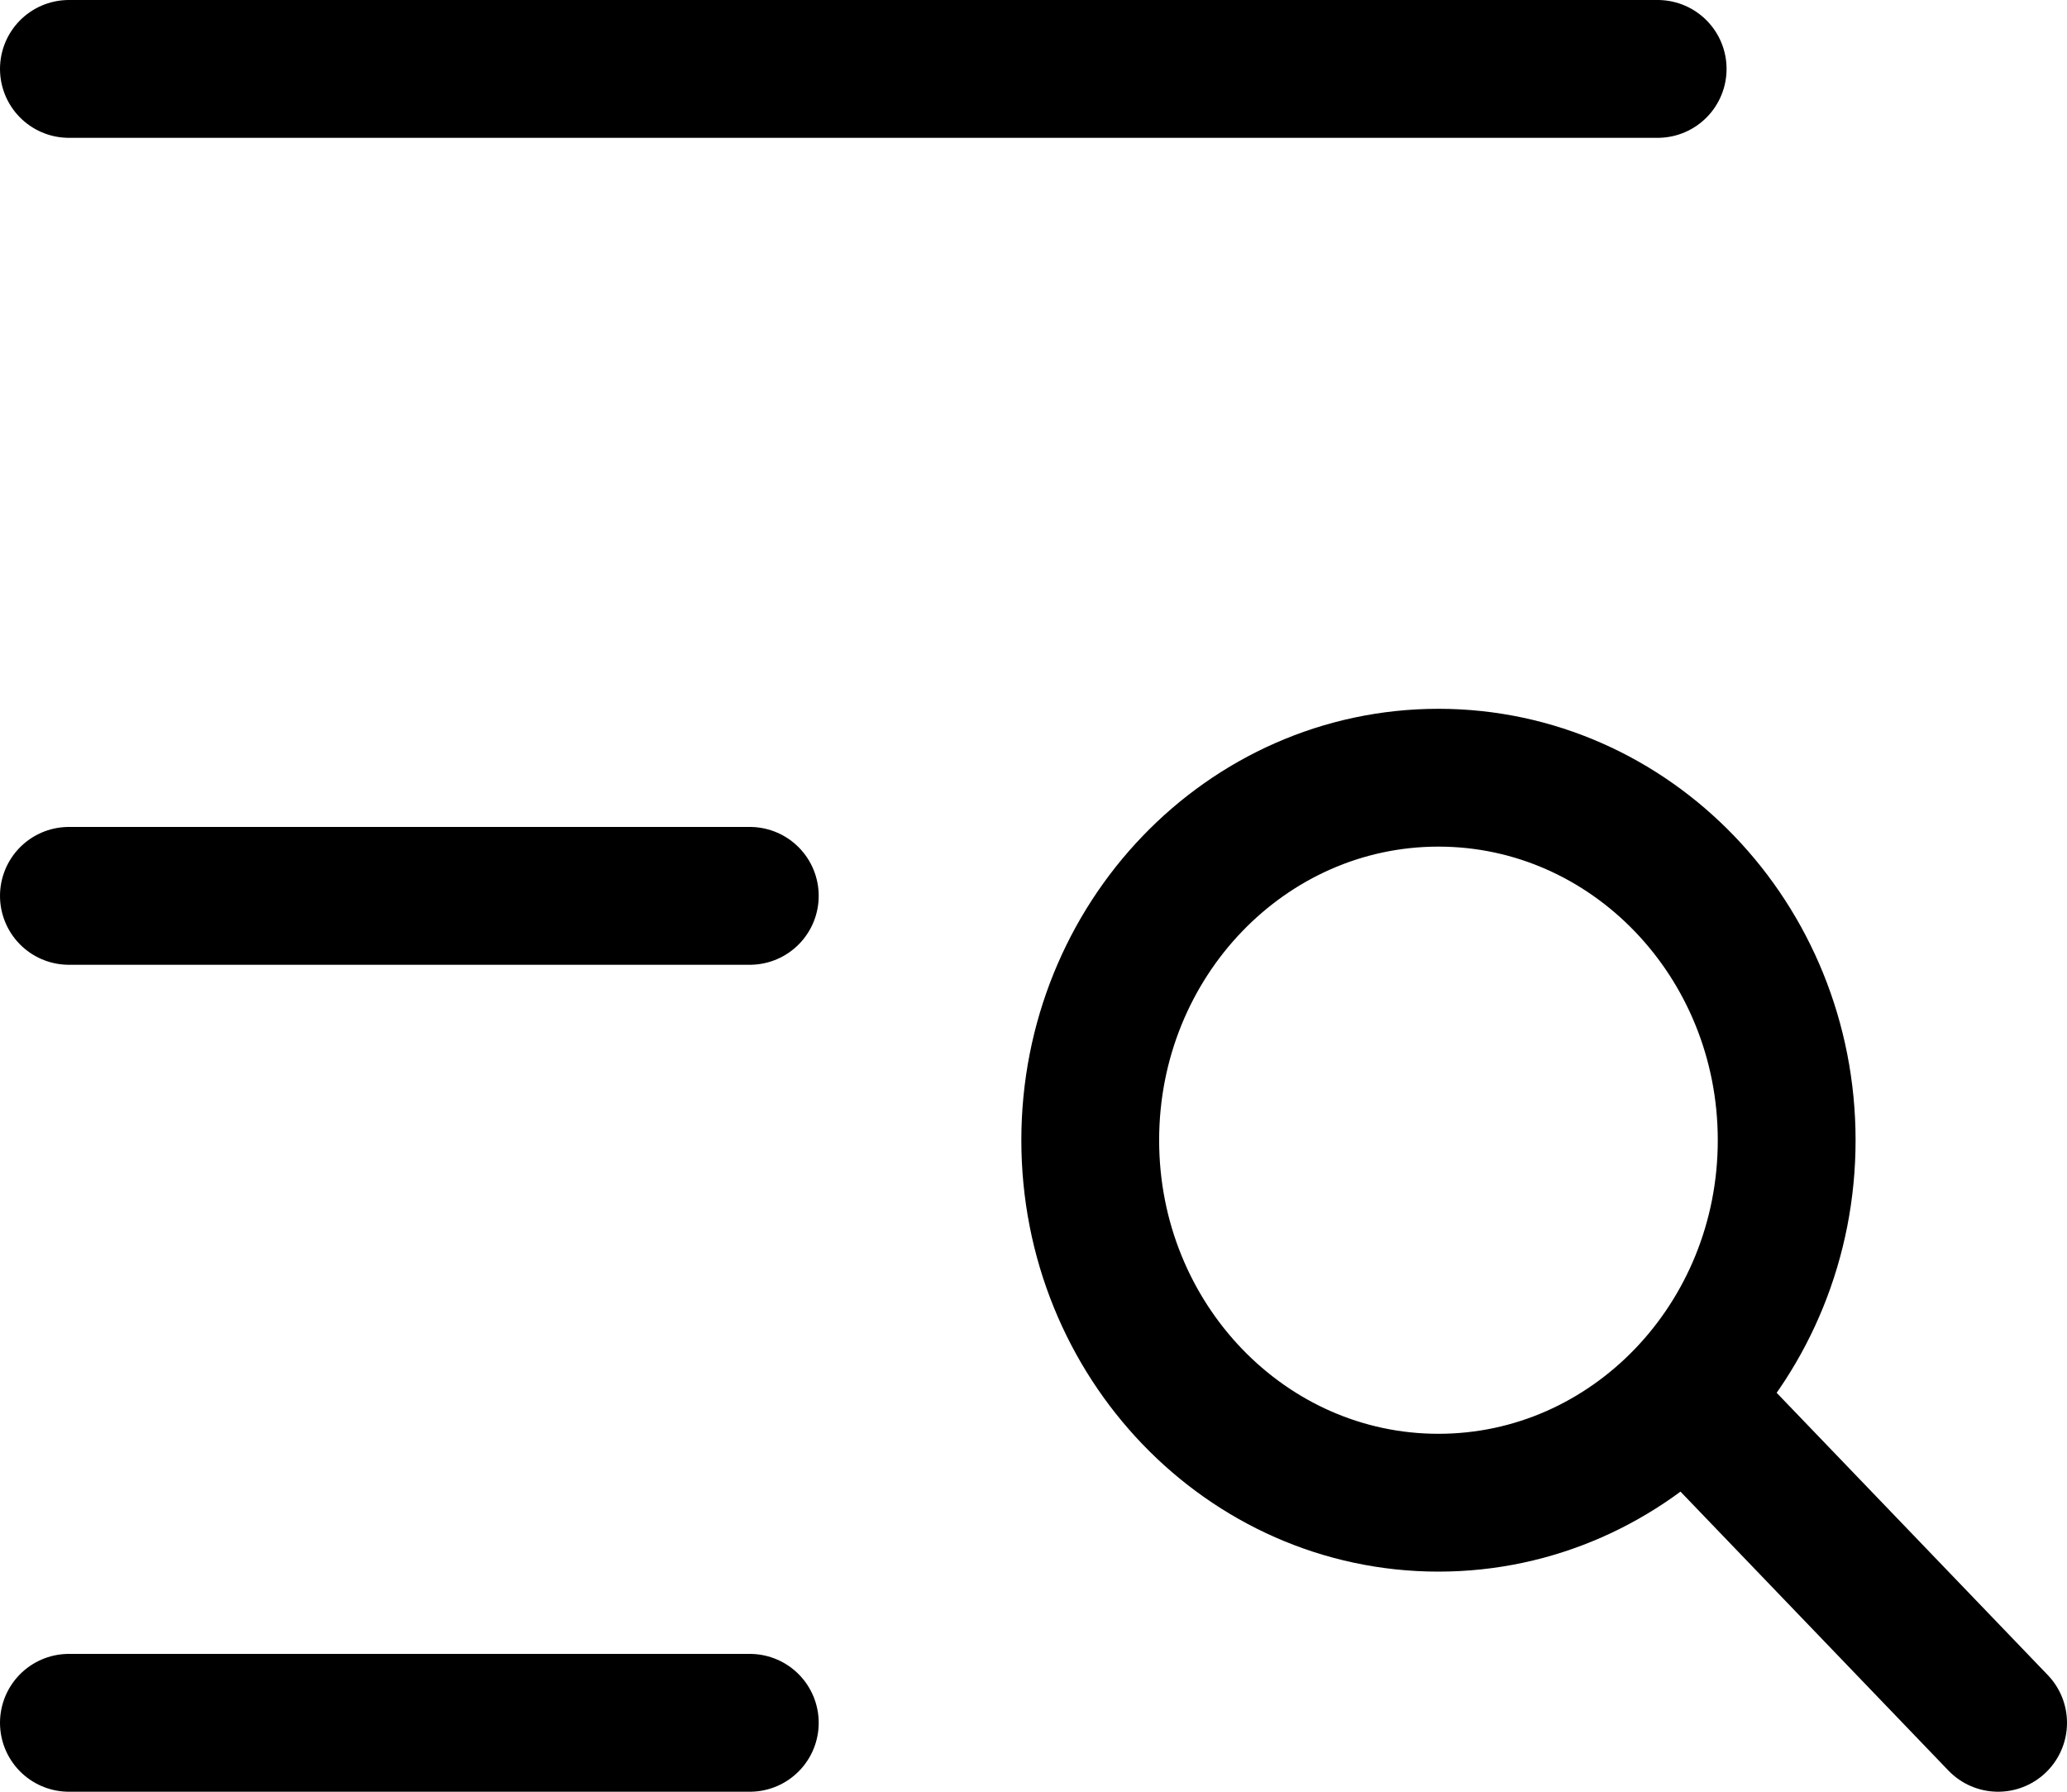
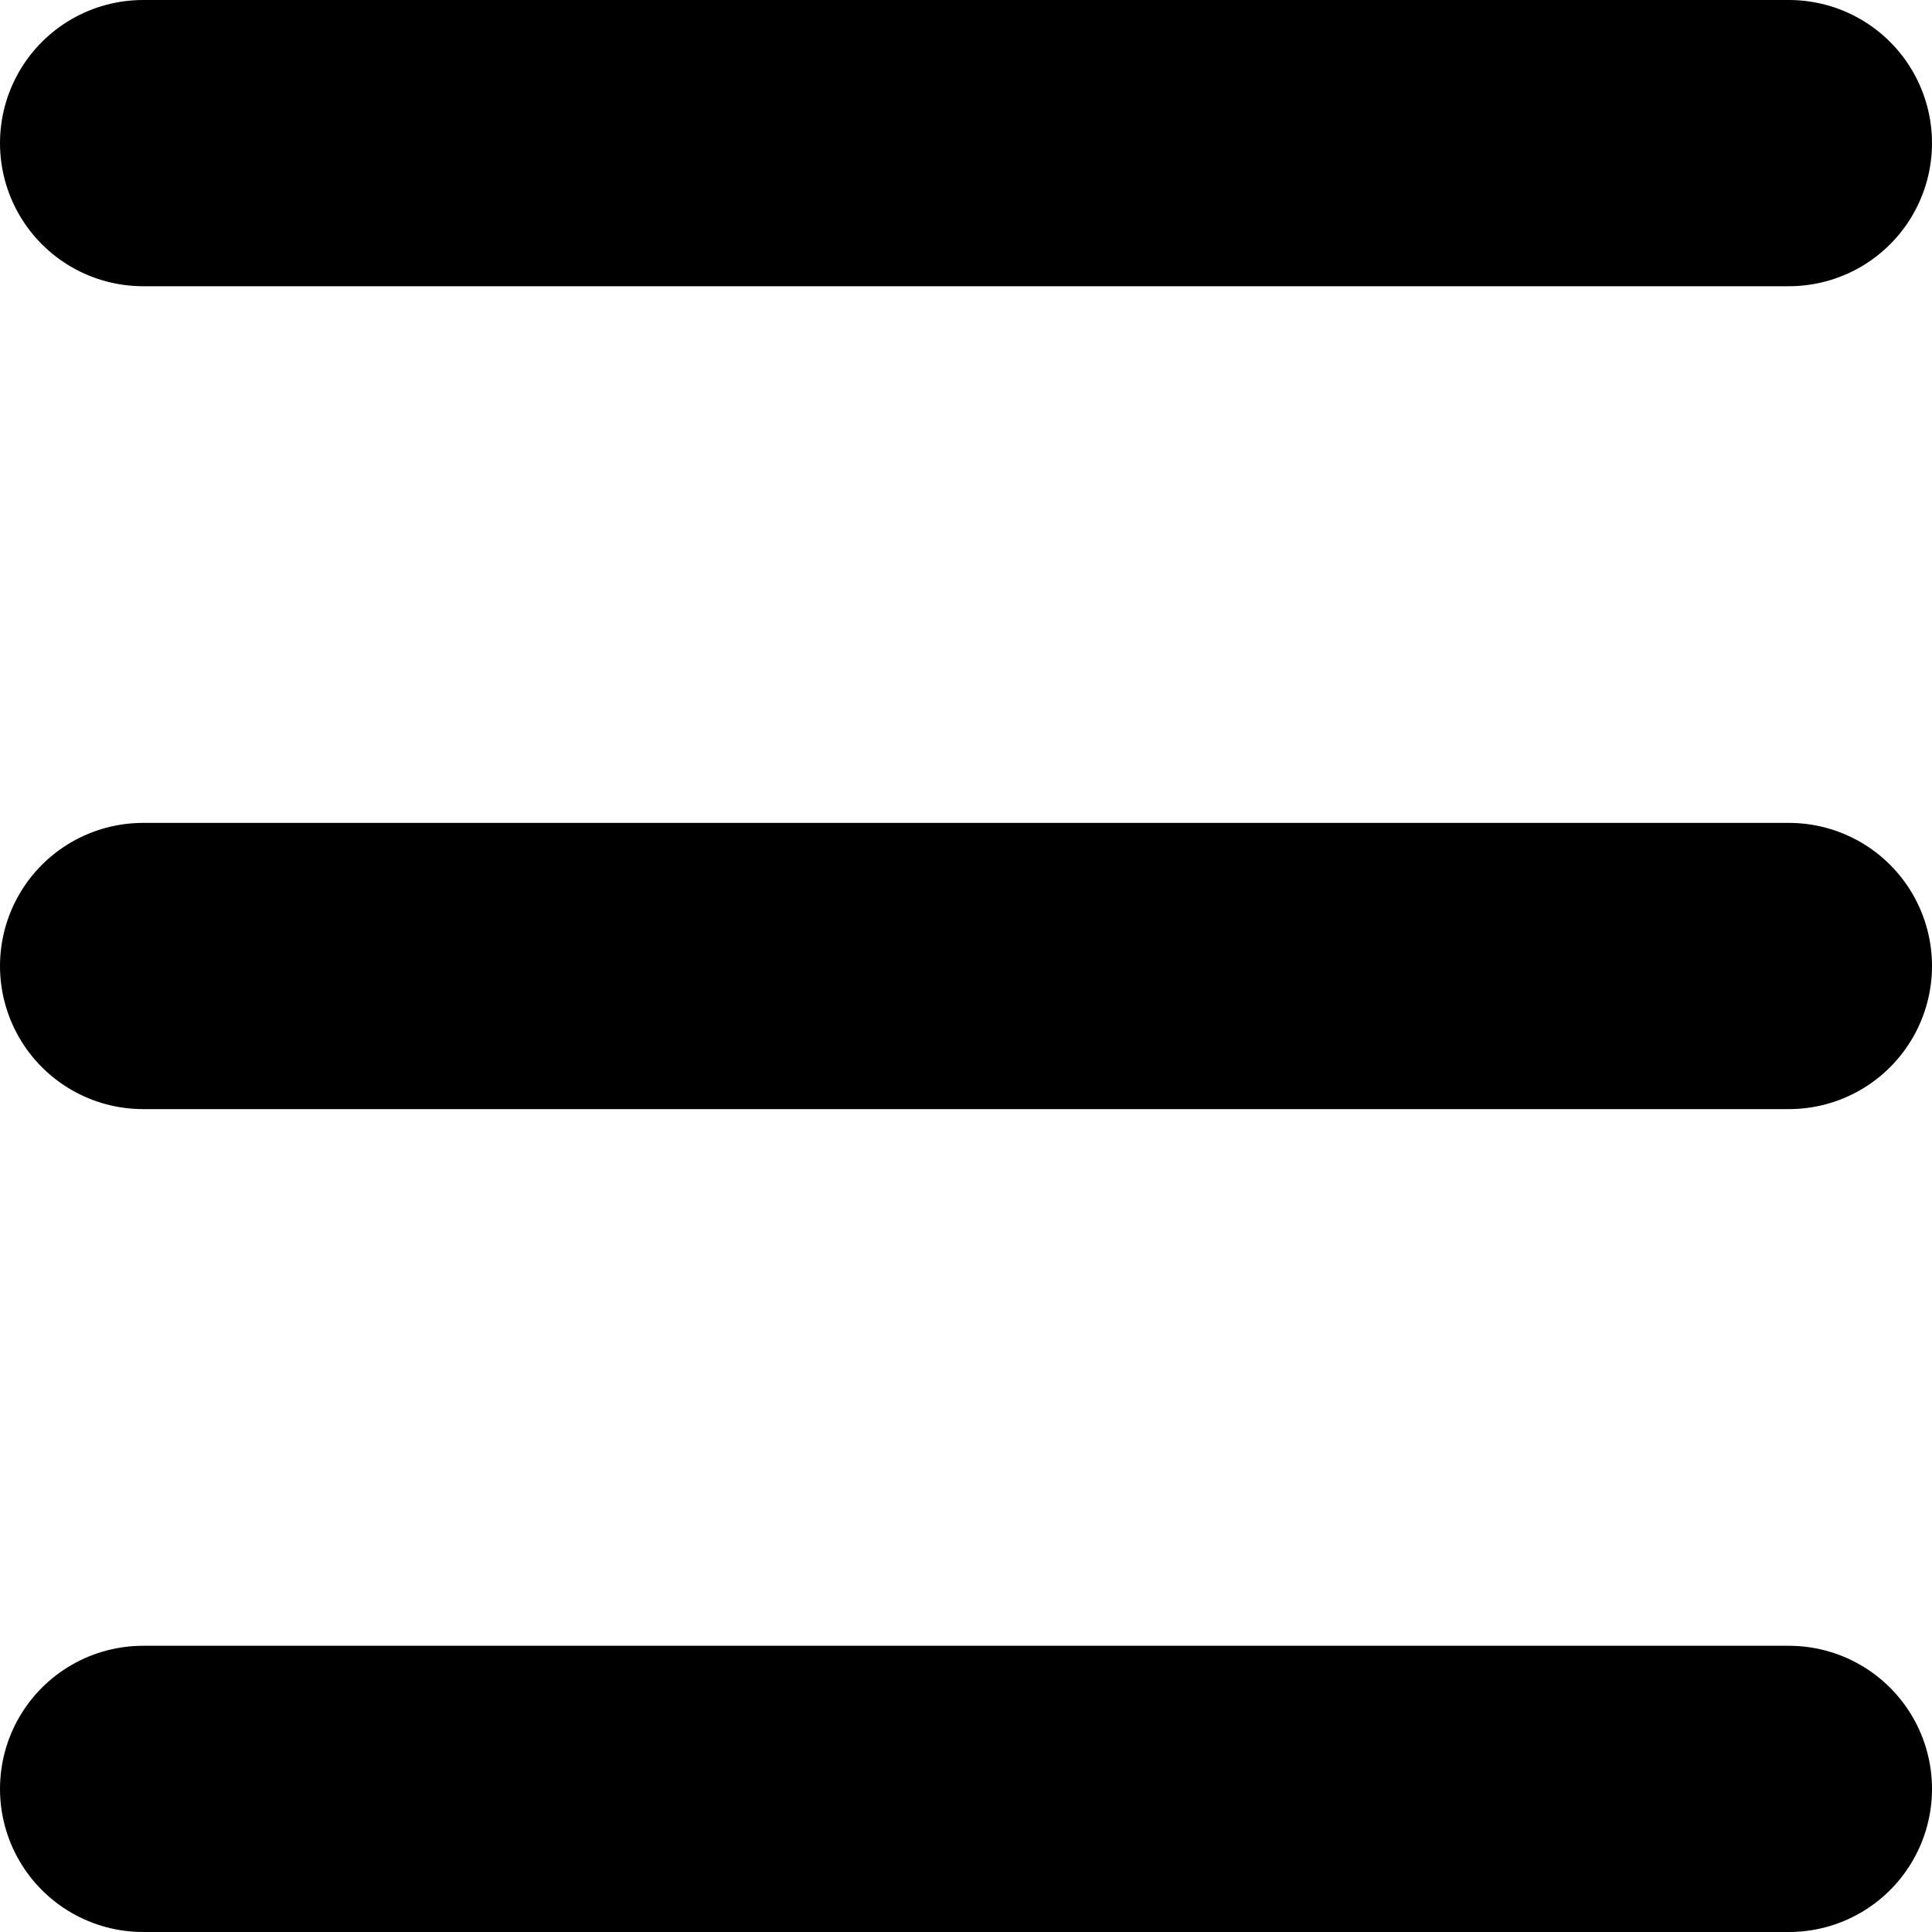
- <svg xmlns="http://www.w3.org/2000/svg" width="60" height="52" viewBox="0 0 60 52" fill="none">
-   <path d="M2 26H21.765M2 2H48.118M2 50H21.765M58 50L48.903 40.531M48.903 40.531C50.732 38.627 51.863 35.997 51.863 33.092C51.863 27.282 47.337 22.571 41.755 22.571C36.173 22.571 31.647 27.282 31.647 33.092C31.647 38.902 36.173 43.612 41.755 43.612C44.546 43.612 47.073 42.435 48.903 40.531Z" stroke="black" stroke-width="4" stroke-linecap="round" stroke-linejoin="round" />
+ <svg xmlns="http://www.w3.org/2000/svg" width="27" height="27" viewBox="0 0 27 27" fill="none">
+   <path d="M2 13.5H25M2 2H25M2 25H25" stroke="black" stroke-width="4" stroke-linecap="round" stroke-linejoin="round" />
</svg>
